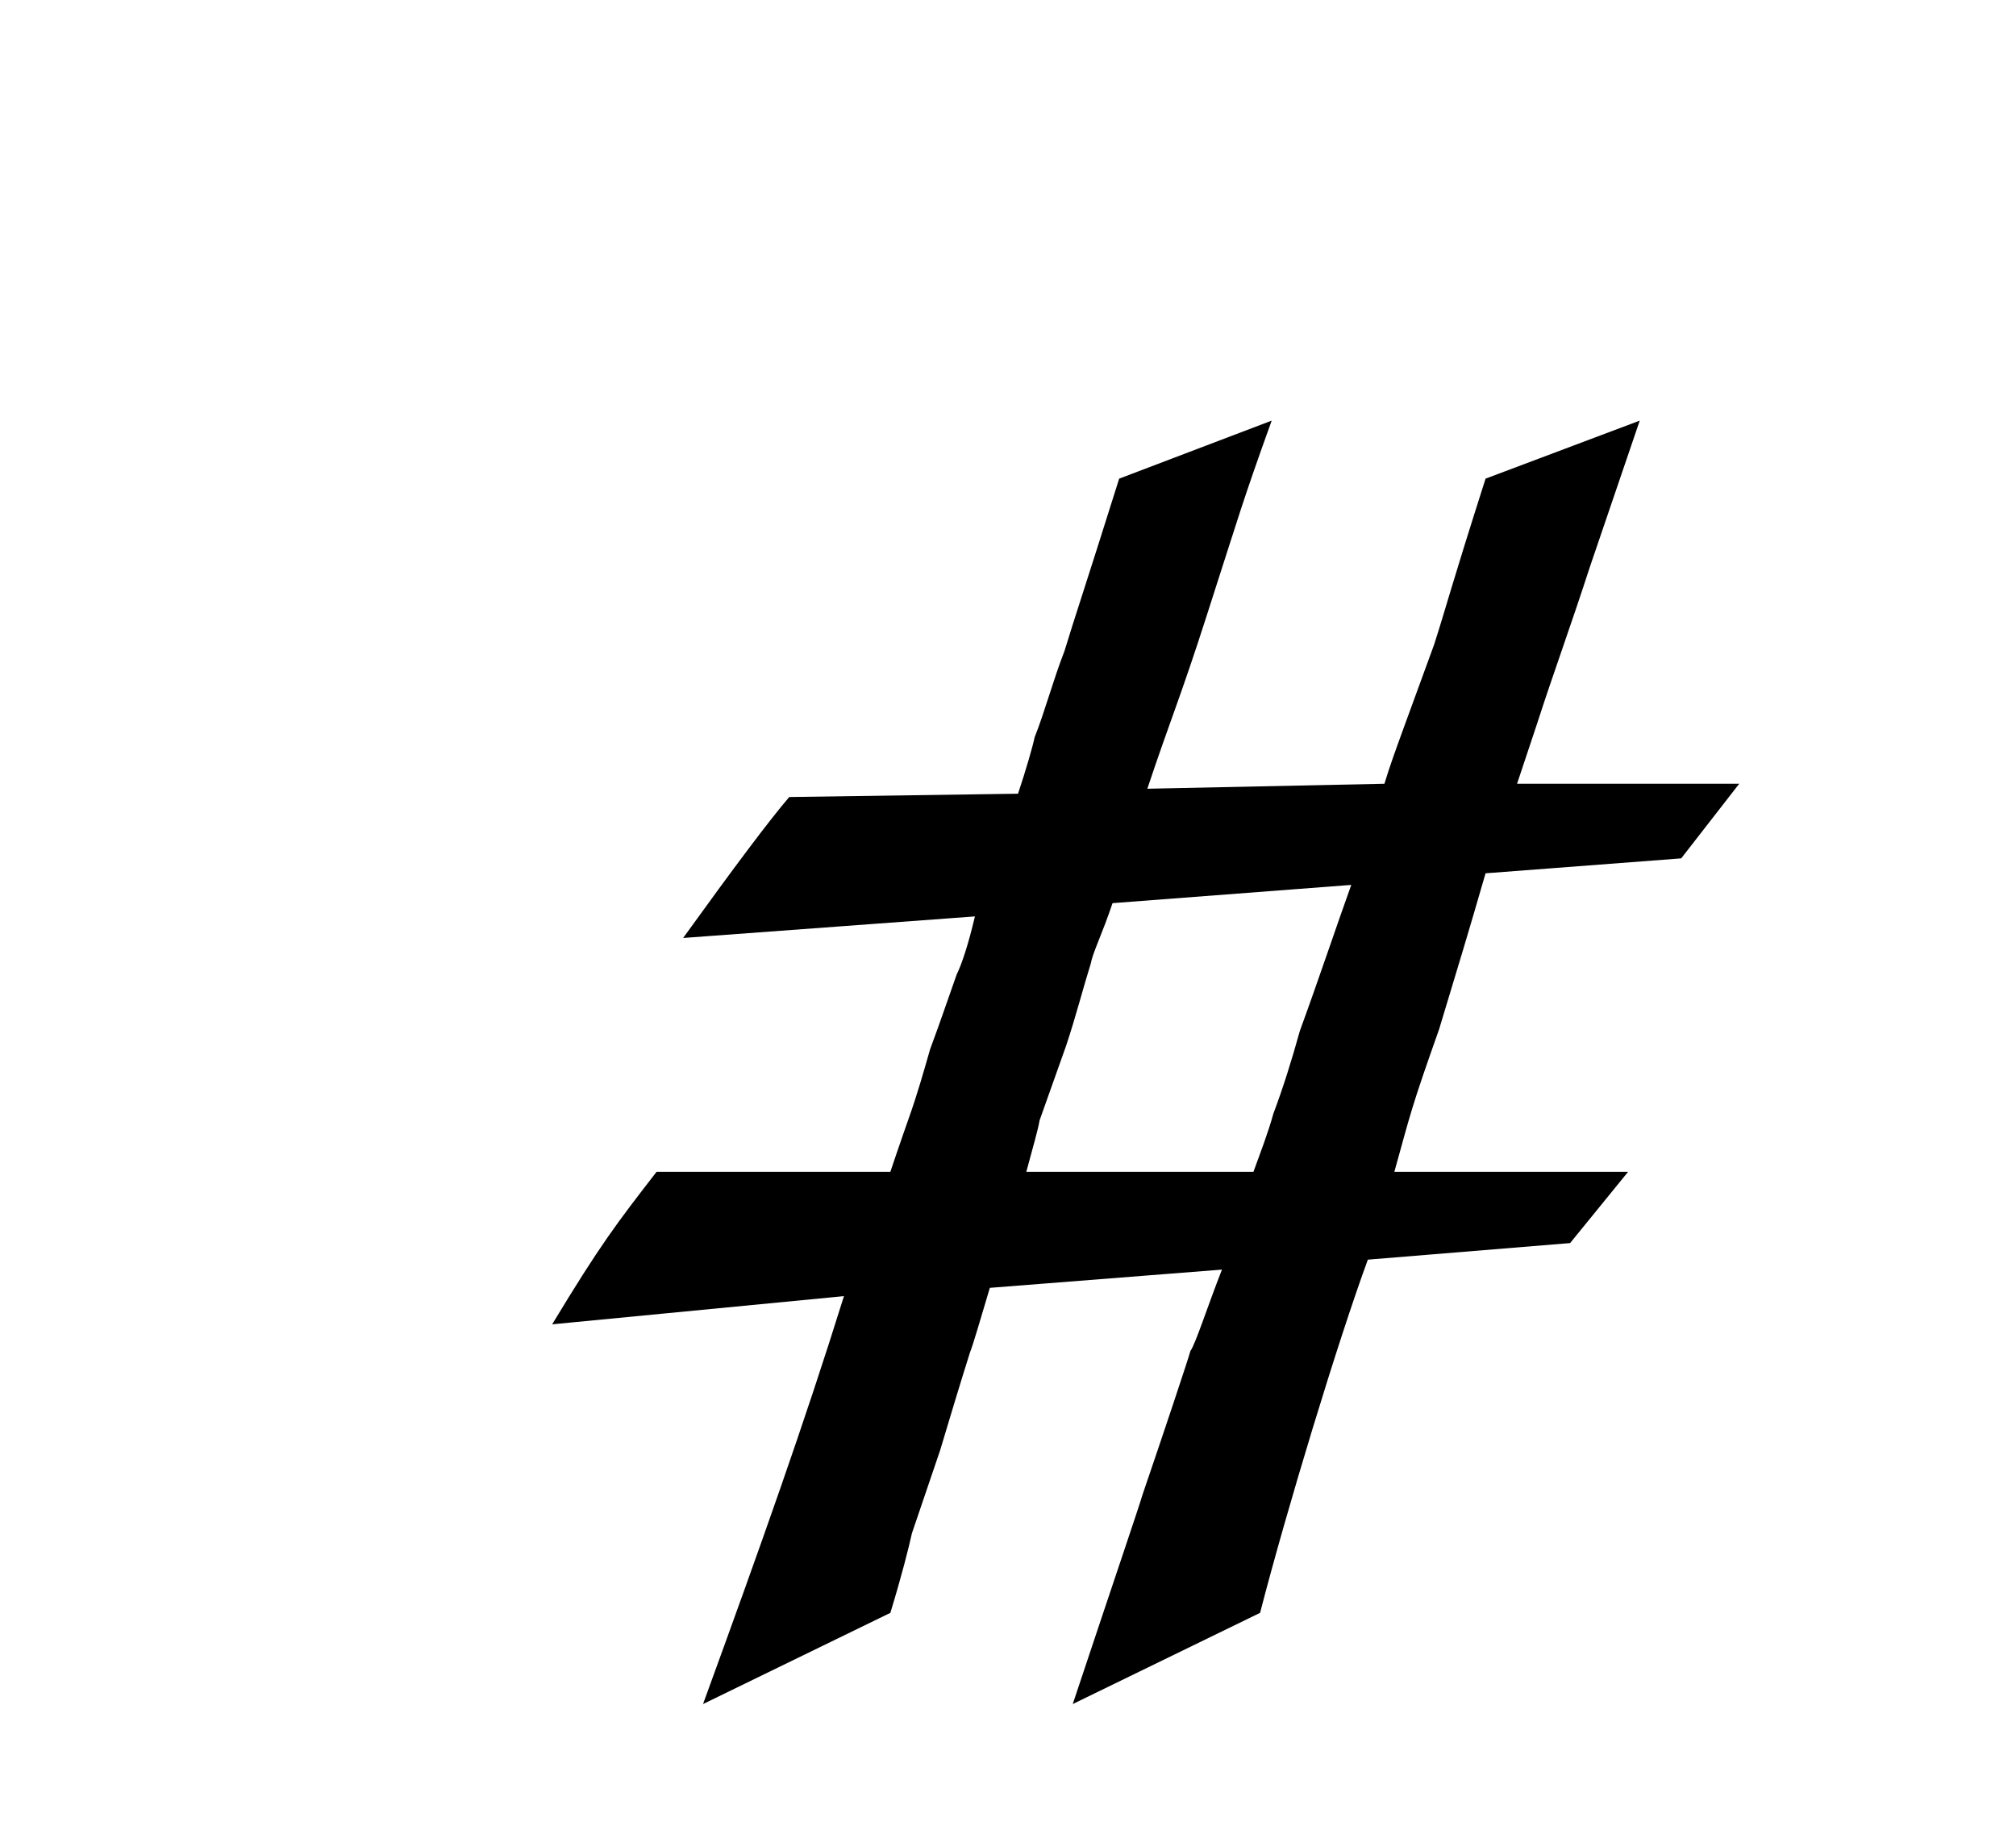
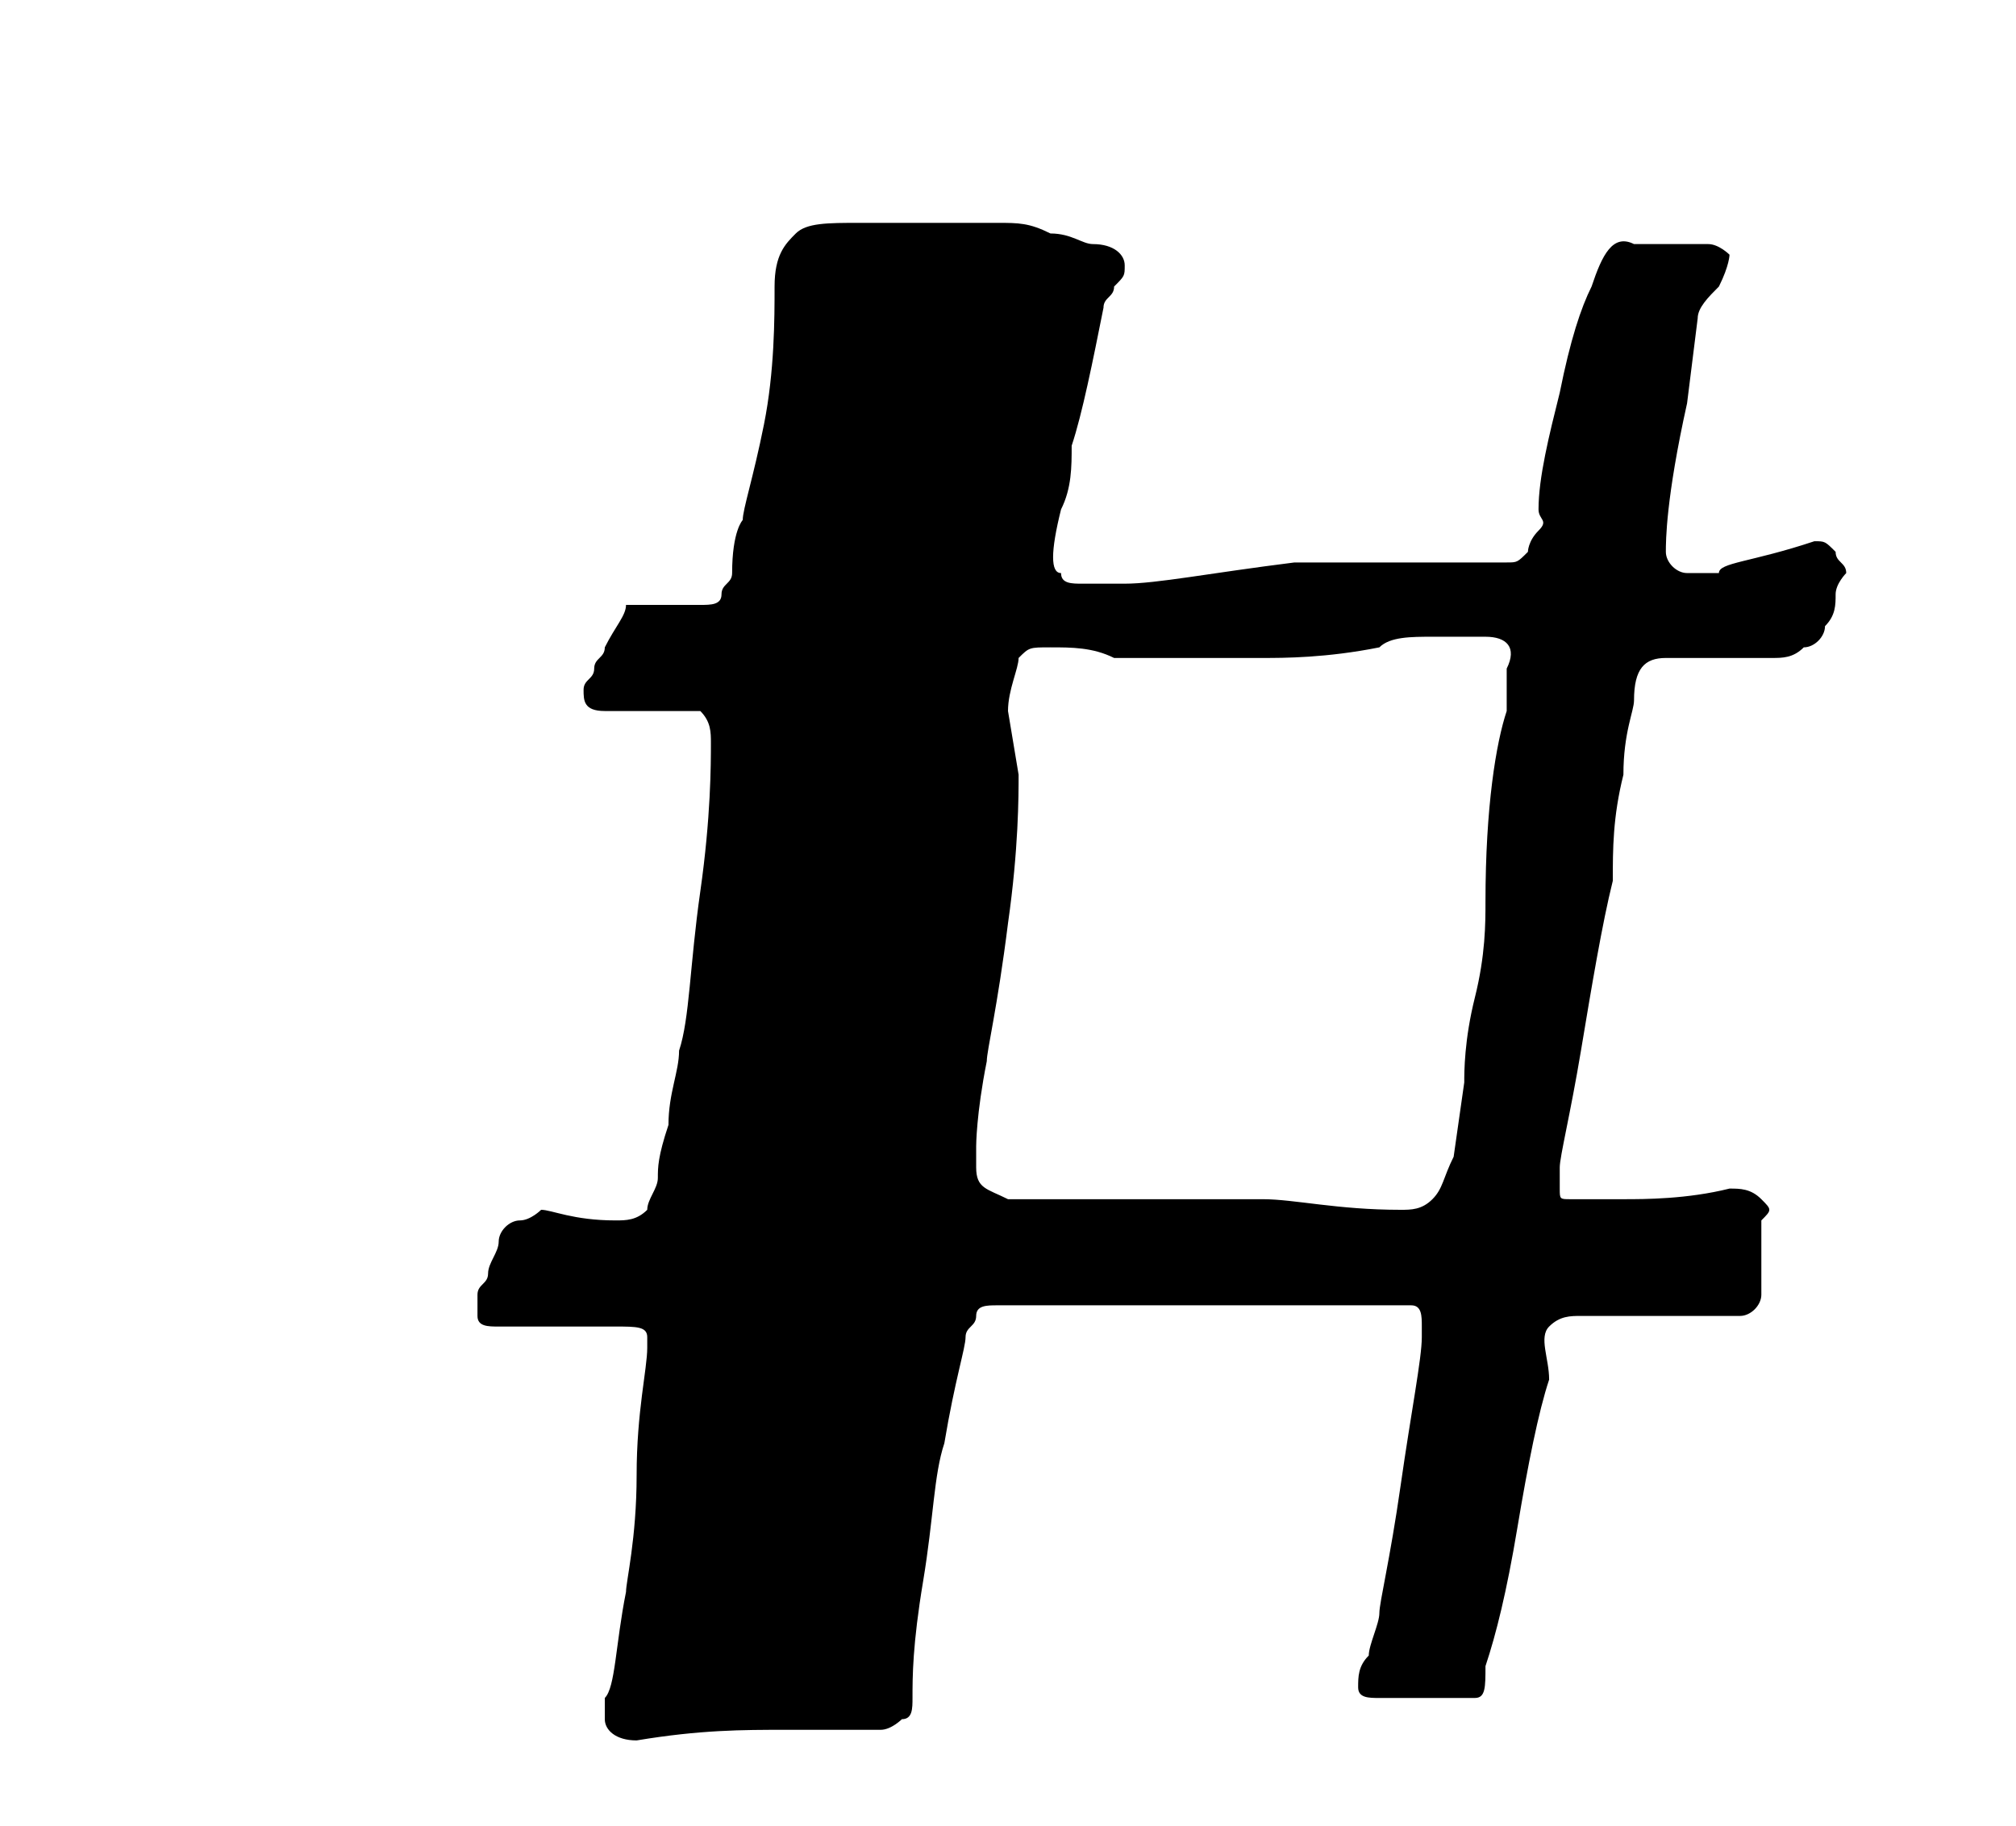
<svg xmlns="http://www.w3.org/2000/svg" version="1.1" id="Layer_1" x="0px" y="0px" viewBox="0 0 19 17.2" style="enable-background:new 0 0 19 17.2;" xml:space="preserve">
  <style type="text/css">
- 	.st0{font-family:"Barrio", cursive;}
- 	.st1{font-size:21px;}
+ 	.st0{enable-background:new    ;}
</style>
-   <text transform="matrix(1 0 0 1 3.8758 16.0416)" class="st0 st1 svgNoSelect">#</text>
+   <g class="st0">
+     <path d="M17.1,5.1c0.1,0,0.1,0,0.2,0.1c0,0.1,0.1,0.1,0.1,0.2c0,0-0.1,0.1-0.1,0.2c0,0.1,0,0.2-0.1,0.3c0,0.1-0.1,0.2-0.2,0.2   c-0.1,0.1-0.2,0.1-0.3,0.1h-1c-0.2,0-0.3,0.1-0.3,0.4c0,0.1-0.1,0.3-0.1,0.7c-0.1,0.4-0.1,0.7-0.1,1c-0.1,0.4-0.2,1-0.3,1.6   c-0.1,0.6-0.2,1-0.2,1.1l0,0.2c0,0.1,0,0.1,0.1,0.1s0.1,0,0.1,0s0.1,0,0.1,0c0,0,0.1,0,0.3,0c0.2,0,0.6,0,1-0.1   c0.1,0,0.2,0,0.3,0.1c0.1,0.1,0.1,0.1,0,0.2c0,0.1,0,0.2,0,0.3c0,0.1,0,0.2,0,0.4c0,0.1-0.1,0.2-0.2,0.2l-0.2,0l-0.6,0l-0.7,0   c-0.1,0-0.2,0-0.3,0.1s0,0.3,0,0.5c-0.1,0.3-0.2,0.8-0.3,1.4c-0.1,0.6-0.2,1-0.3,1.3c0,0.2,0,0.3-0.1,0.3c-0.1,0-0.1,0-0.2,0   c-0.1,0-0.2,0-0.2,0c-0.1,0-0.2,0-0.2,0c-0.1,0-0.1,0-0.3,0c-0.1,0-0.2,0-0.2-0.1c0-0.1,0-0.2,0.1-0.3c0-0.1,0.1-0.3,0.1-0.4   c0-0.1,0.1-0.5,0.2-1.2c0.1-0.7,0.2-1.2,0.2-1.4l0-0.1c0-0.1,0-0.2-0.1-0.2l-0.3,0c-0.1,0-0.2,0-0.4,0l-1.1,0l-1.3,0l-0.7,0   c0,0-0.1,0-0.1,0c-0.1,0-0.2,0-0.2,0.1c0,0.1-0.1,0.1-0.1,0.2c0,0.1-0.1,0.4-0.2,1c-0.1,0.3-0.1,0.7-0.2,1.3   c-0.1,0.6-0.1,0.9-0.1,1.1c0,0.1,0,0.2-0.1,0.2c0,0-0.1,0.1-0.2,0.1c-0.1,0-0.1,0-0.2,0c-0.1,0-0.1,0-0.2,0c-0.2,0-0.3,0-0.5,0   c-0.4,0-0.8,0-1.4,0.1c-0.2,0-0.3-0.1-0.3-0.2c0-0.1,0-0.1,0-0.1c0,0,0-0.1,0-0.1c0.1-0.1,0.1-0.5,0.2-1c0-0.1,0.1-0.5,0.1-1.1   s0.1-1,0.1-1.2l0-0.1c0-0.1-0.1-0.1-0.3-0.1H4.7c-0.1,0-0.2,0-0.2-0.1c0-0.1,0-0.1,0-0.2c0-0.1,0.1-0.1,0.1-0.2   c0-0.1,0.1-0.2,0.1-0.3c0-0.1,0.1-0.2,0.2-0.2c0.1,0,0.2-0.1,0.2-0.1c0.1,0,0.3,0.1,0.7,0.1c0.1,0,0.2,0,0.3-0.1   c0-0.1,0.1-0.2,0.1-0.3c0-0.1,0-0.2,0.1-0.5c0-0.3,0.1-0.5,0.1-0.7c0.1-0.3,0.1-0.8,0.2-1.5c0.1-0.7,0.1-1.2,0.1-1.4   c0-0.1,0-0.2-0.1-0.3c0,0-0.1,0-0.1,0H5.7c-0.2,0-0.2-0.1-0.2-0.2c0-0.1,0.1-0.1,0.1-0.2c0-0.1,0.1-0.1,0.1-0.2   c0.1-0.2,0.2-0.3,0.2-0.4c0.1,0,0.2,0,0.3,0c0.1,0,0.3,0,0.4,0c0.1,0,0.2,0,0.2-0.1s0.1-0.1,0.1-0.2C6.9,5,7,4.9,7,4.9   C7,4.8,7.1,4.5,7.2,4c0.1-0.5,0.1-1,0.1-1.3c0-0.3,0.1-0.4,0.2-0.5c0.1-0.1,0.3-0.1,0.6-0.1h1.3c0.2,0,0.3,0,0.5,0.1   c0.2,0,0.3,0.1,0.4,0.1c0.2,0,0.3,0.1,0.3,0.2c0,0.1,0,0.1-0.1,0.2c0,0.1-0.1,0.1-0.1,0.2c-0.1,0.5-0.2,1-0.3,1.3   c0,0.2,0,0.4-0.1,0.6c-0.1,0.4-0.1,0.6,0,0.6c0,0.1,0.1,0.1,0.2,0.1l0.4,0c0.3,0,0.8-0.1,1.6-0.2h2c0.1,0,0.1,0,0.2-0.1   c0,0,0-0.1,0.1-0.2s0-0.1,0-0.2c0-0.3,0.1-0.7,0.2-1.1c0.1-0.5,0.2-0.8,0.3-1c0.1-0.3,0.2-0.5,0.4-0.4c0,0,0.1,0,0.2,0   c0.1,0,0.3,0,0.5,0c0.1,0,0.2,0.1,0.2,0.1c0,0,0,0.1-0.1,0.3C16.1,2.8,16,2.9,16,3l-0.1,0.8c-0.2,0.9-0.2,1.3-0.2,1.4   c0,0.1,0.1,0.2,0.2,0.2l0.3,0C16.2,5.3,16.5,5.3,17.1,5.1L17.1,5.1z M14.2,6.5c0-0.1,0-0.1,0-0.2C14.3,6.1,14.2,6,14,6   c-0.1,0-0.2,0-0.5,0c-0.2,0-0.4,0-0.5,0.1c-0.5,0.1-0.9,0.1-1.1,0.1c-0.2,0-0.4,0-0.7,0c-0.2,0-0.4,0-0.7,0   c-0.2-0.1-0.4-0.1-0.6-0.1c-0.2,0-0.2,0-0.3,0.1c0,0.1-0.1,0.3-0.1,0.5L9.6,7.3c0,0.2,0,0.7-0.1,1.4c-0.1,0.8-0.2,1.2-0.2,1.3   c-0.1,0.5-0.1,0.8-0.1,0.8V11c0,0.2,0.1,0.2,0.3,0.3l1.1,0l1.3,0c0.3,0,0.7,0.1,1.3,0.1c0.1,0,0.2,0,0.3-0.1   c0.1-0.1,0.1-0.2,0.2-0.4l0.1-0.7c0-0.1,0-0.4,0.1-0.8s0.1-0.7,0.1-0.9C14,7.6,14.1,7,14.2,6.7C14.2,6.6,14.2,6.6,14.2,6.5z" />
+   </g>
</svg>
